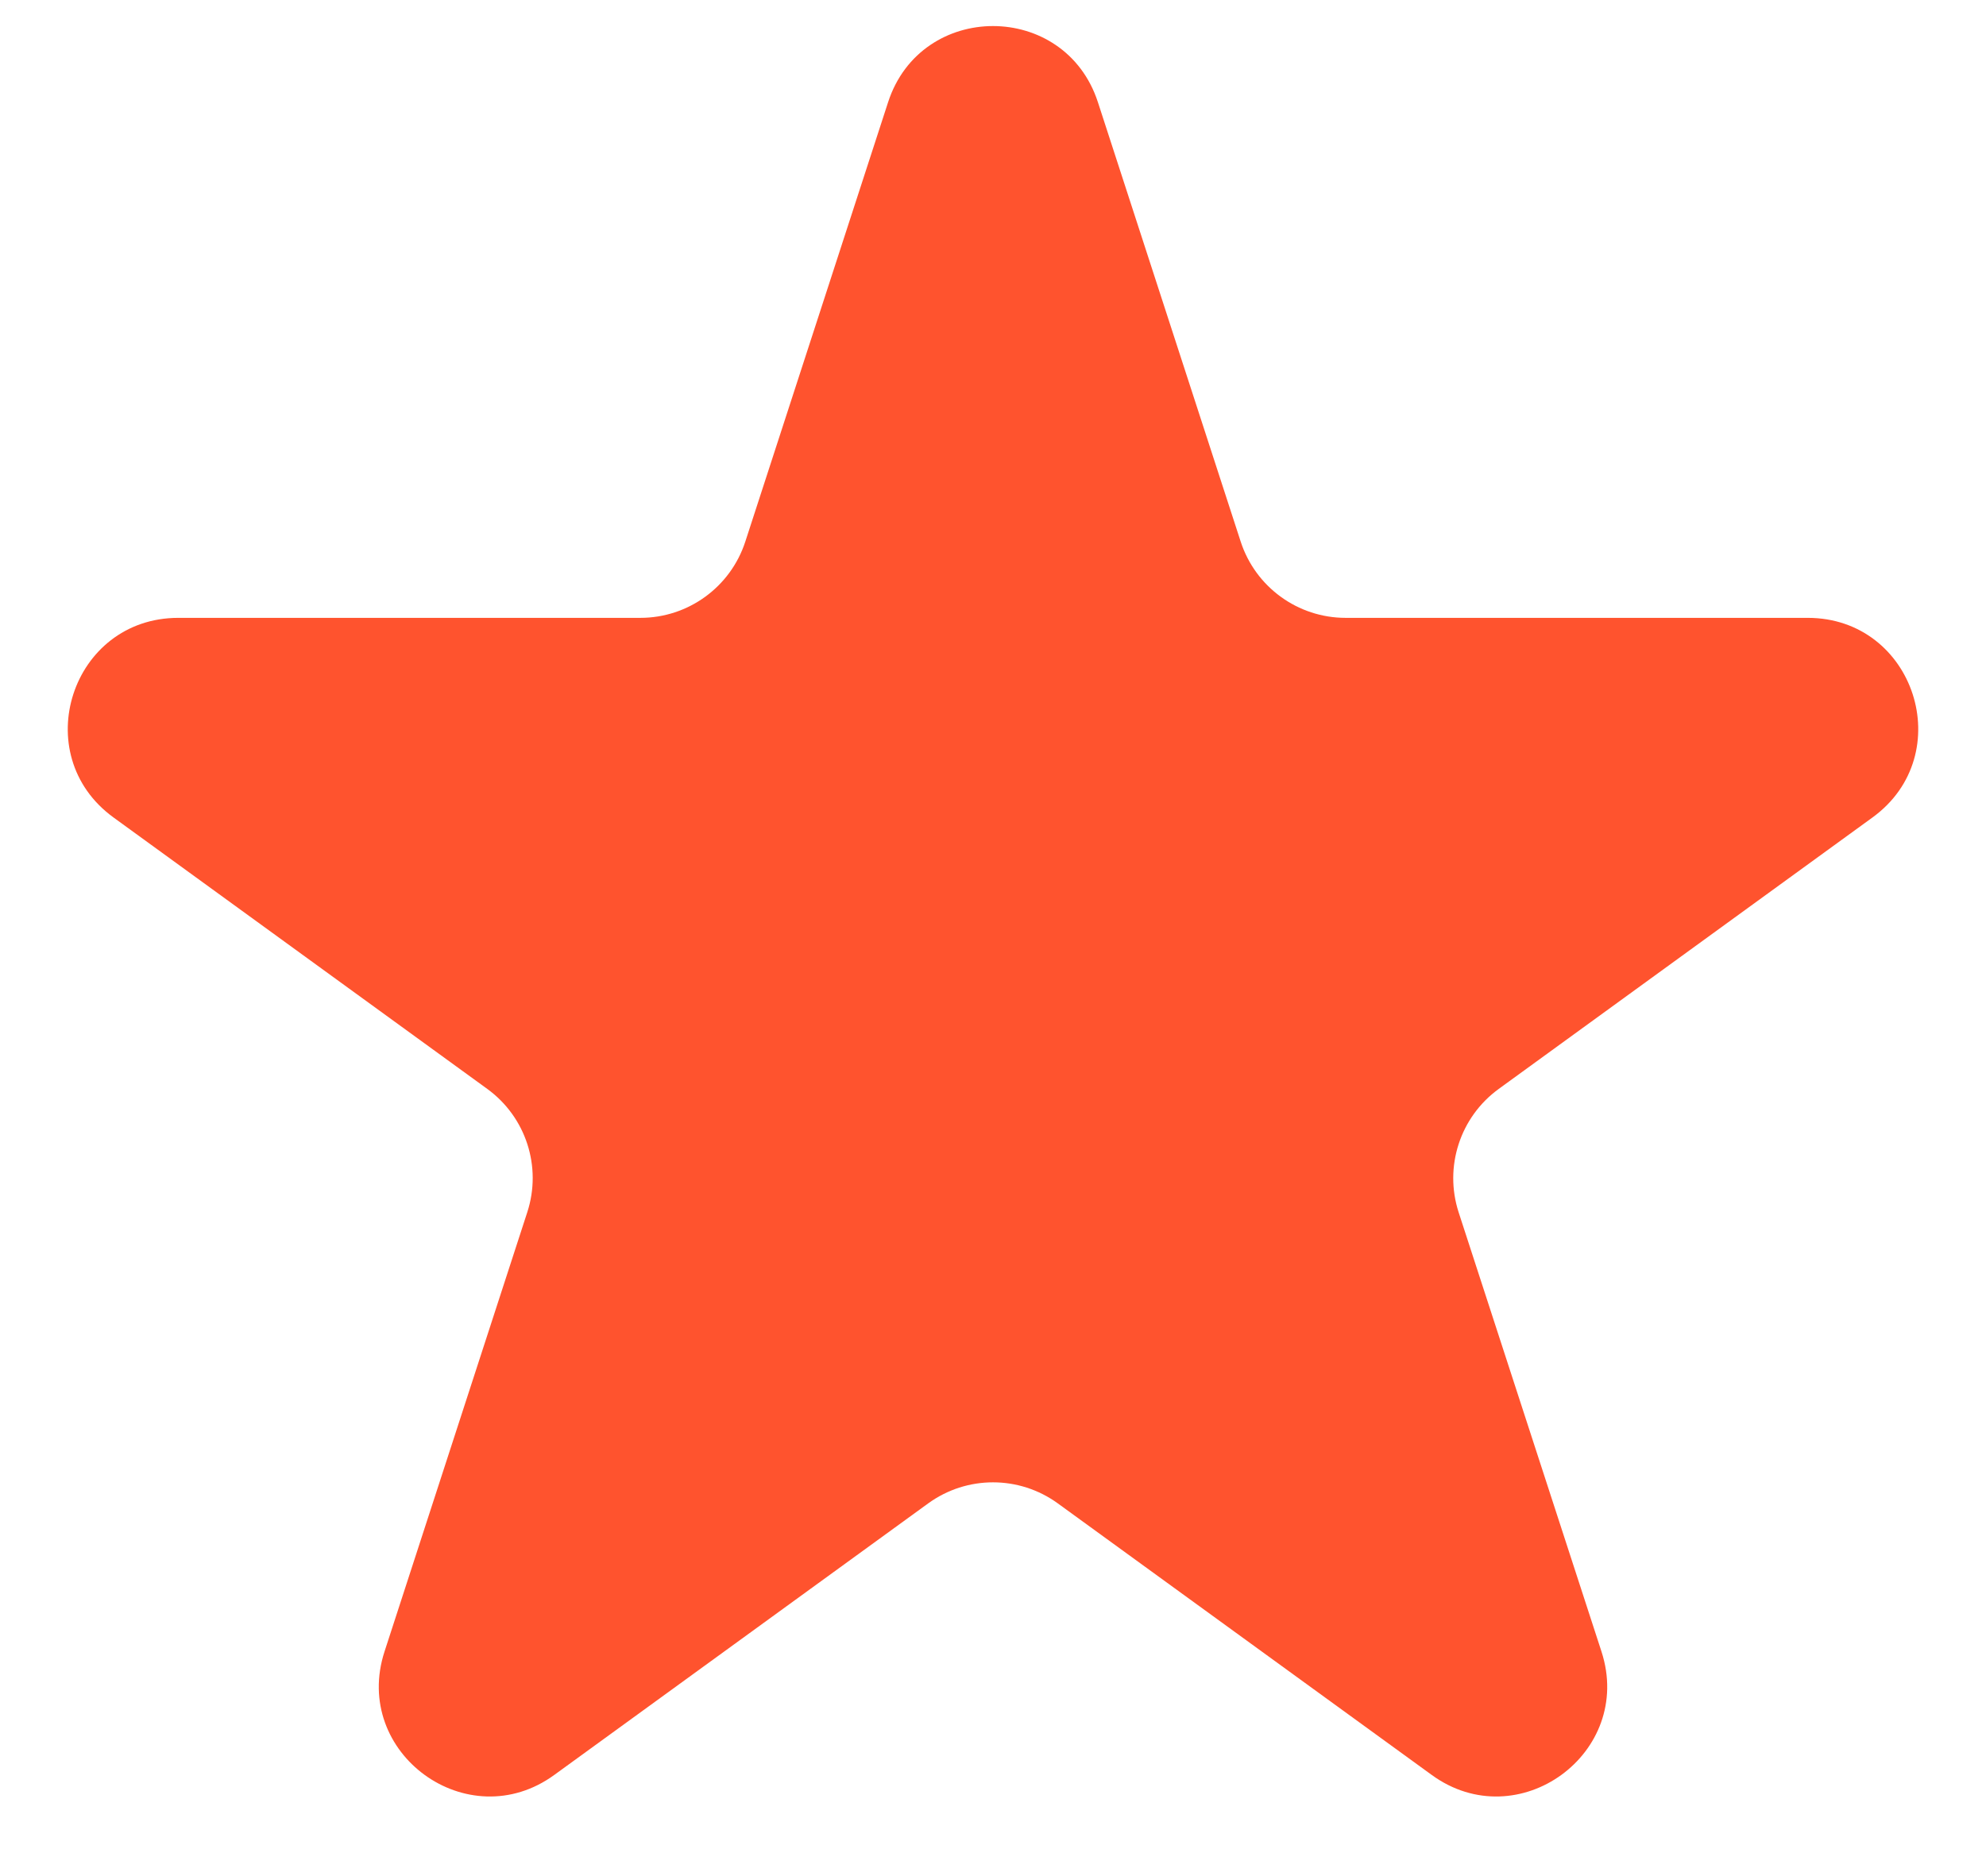
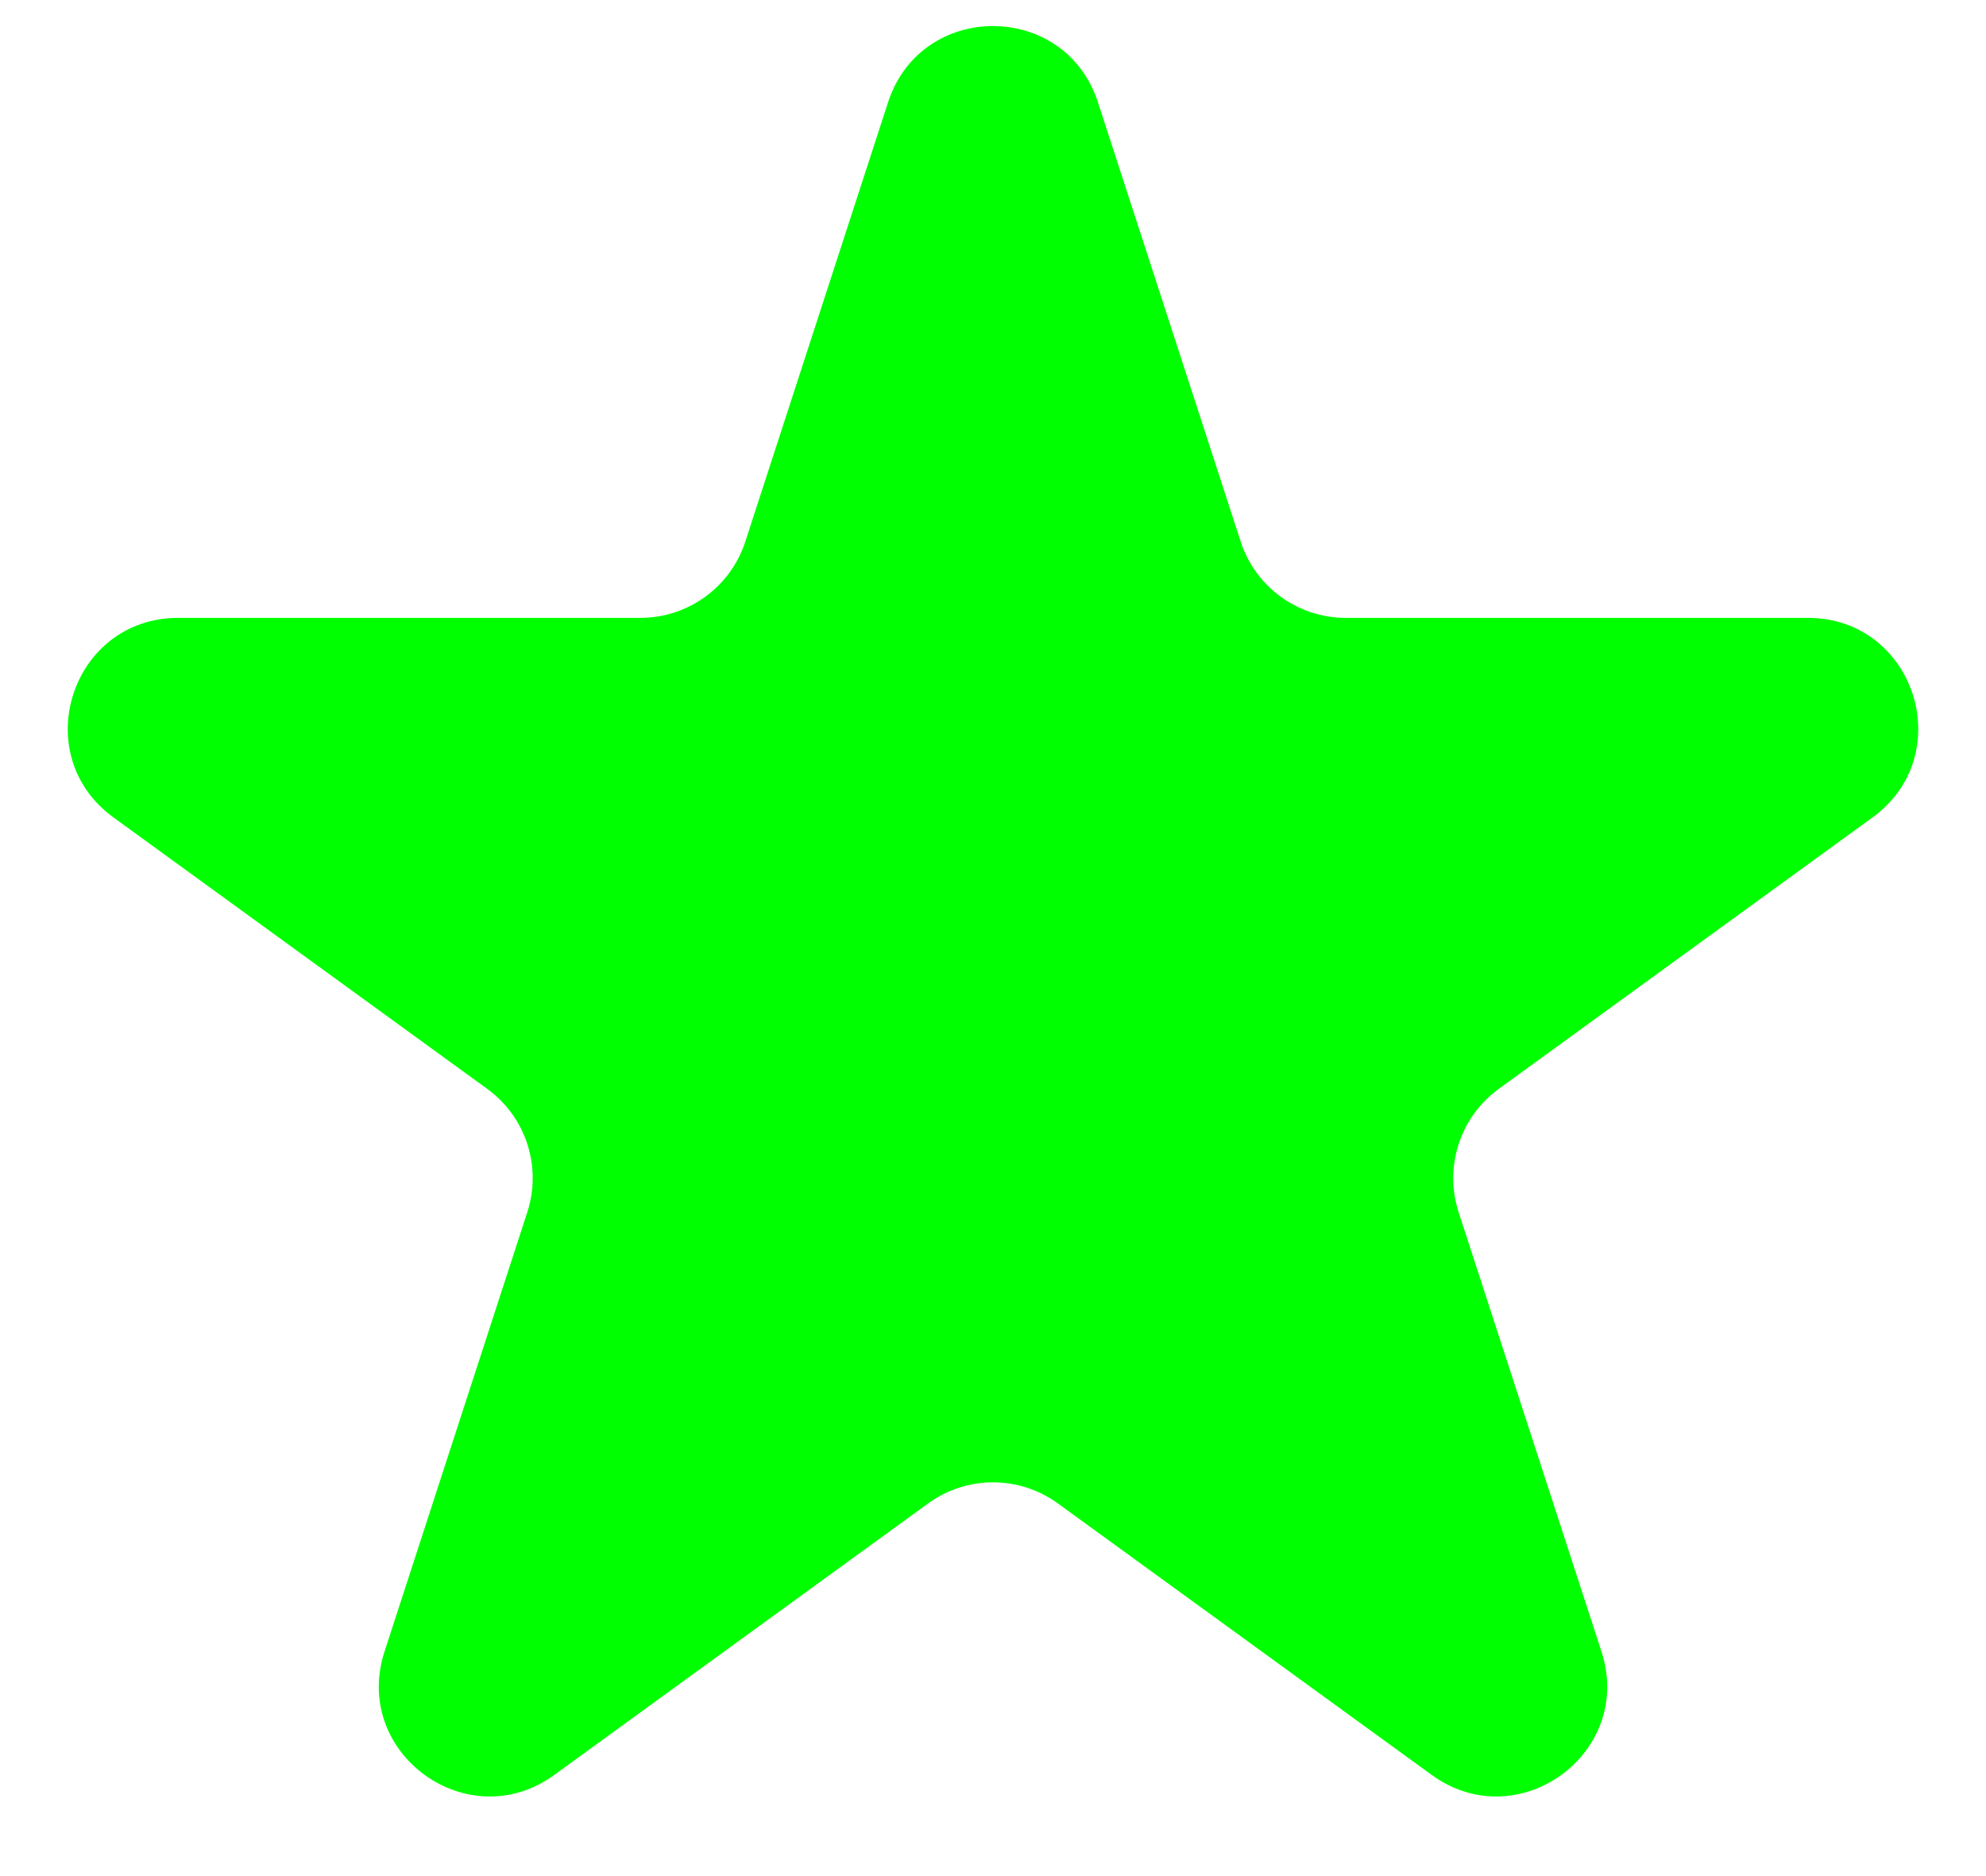
<svg xmlns="http://www.w3.org/2000/svg" width="18" height="17" viewBox="0 0 18 17" fill="none">
-   <path d="M8.049 0.927C8.348 0.006 9.652 0.006 9.951 0.927L11.245 4.91C11.379 5.322 11.763 5.601 12.196 5.601H16.384C17.353 5.601 17.755 6.84 16.972 7.41L13.584 9.871C13.233 10.126 13.087 10.577 13.22 10.989L14.515 14.972C14.814 15.893 13.759 16.66 12.976 16.09L9.588 13.629C9.237 13.374 8.763 13.374 8.412 13.629L5.024 16.09C4.241 16.66 3.186 15.893 3.485 14.972L4.779 10.989C4.913 10.577 4.767 10.126 4.416 9.871L1.028 7.41C0.245 6.84 0.647 5.601 1.616 5.601H5.804C6.237 5.601 6.621 5.322 6.755 4.91L8.049 0.927Z" fill="#FF532E" />
+   <path d="M8.049 0.927C8.348 0.006 9.652 0.006 9.951 0.927L11.245 4.91C11.379 5.322 11.763 5.601 12.196 5.601H16.384C17.353 5.601 17.755 6.84 16.972 7.41L13.584 9.871C13.233 10.126 13.087 10.577 13.22 10.989L14.515 14.972C14.814 15.893 13.759 16.66 12.976 16.09L9.588 13.629C9.237 13.374 8.763 13.374 8.412 13.629L5.024 16.09C4.241 16.66 3.186 15.893 3.485 14.972L4.779 10.989C4.913 10.577 4.767 10.126 4.416 9.871L1.028 7.41C0.245 6.84 0.647 5.601 1.616 5.601H5.804C6.237 5.601 6.621 5.322 6.755 4.91L8.049 0.927Z" fill="#00FF00" />
</svg>
